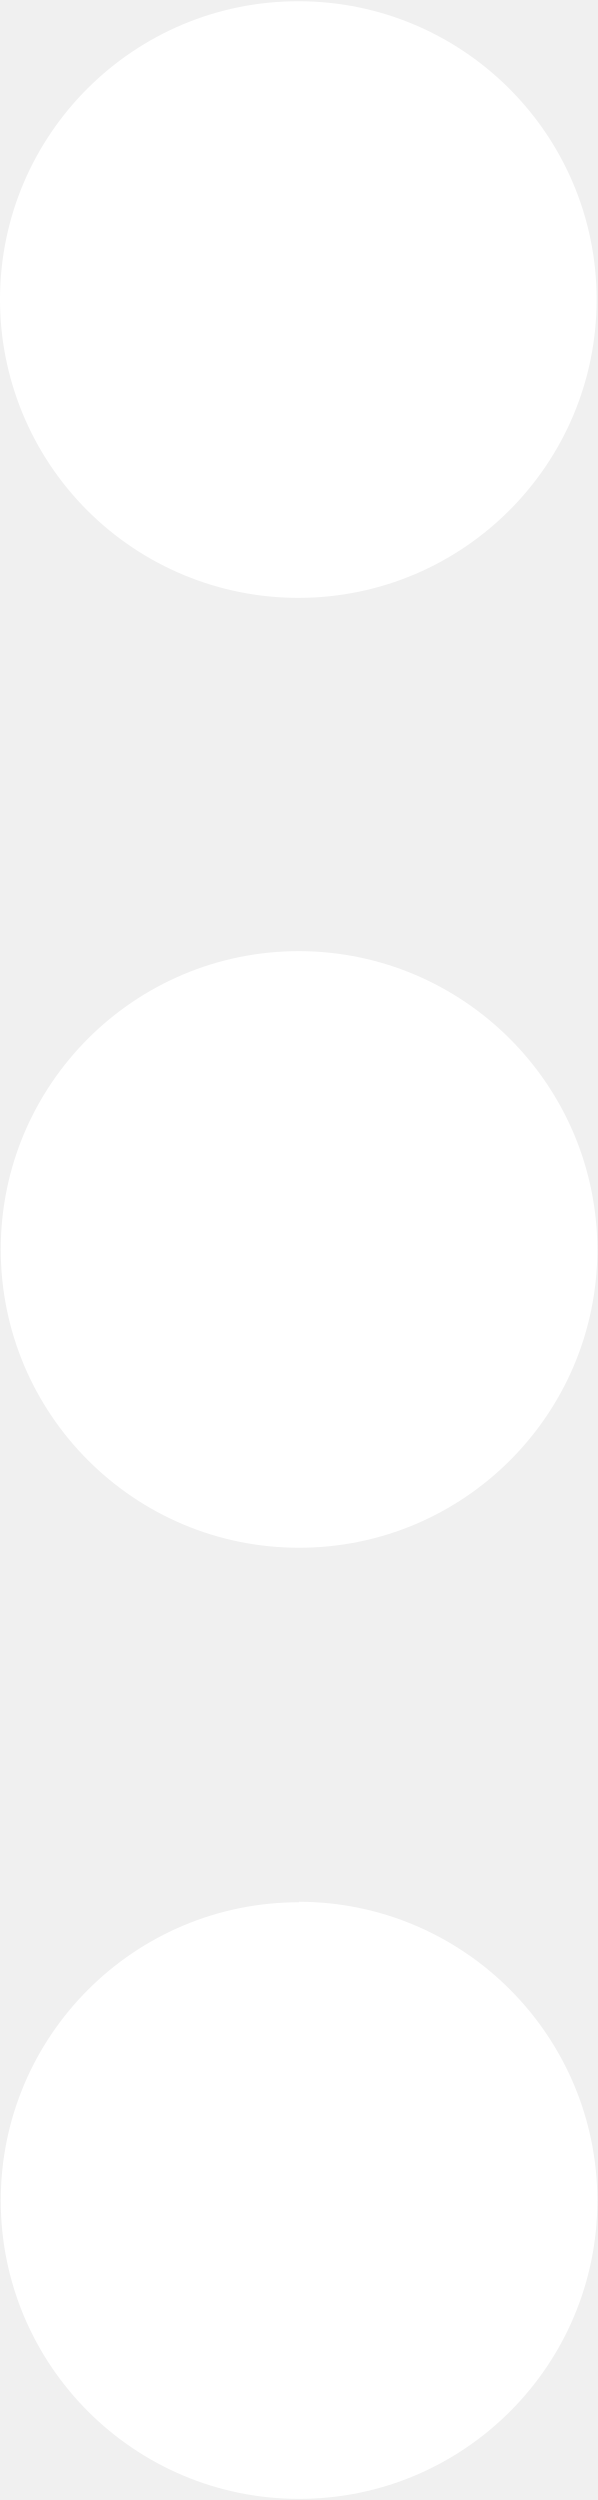
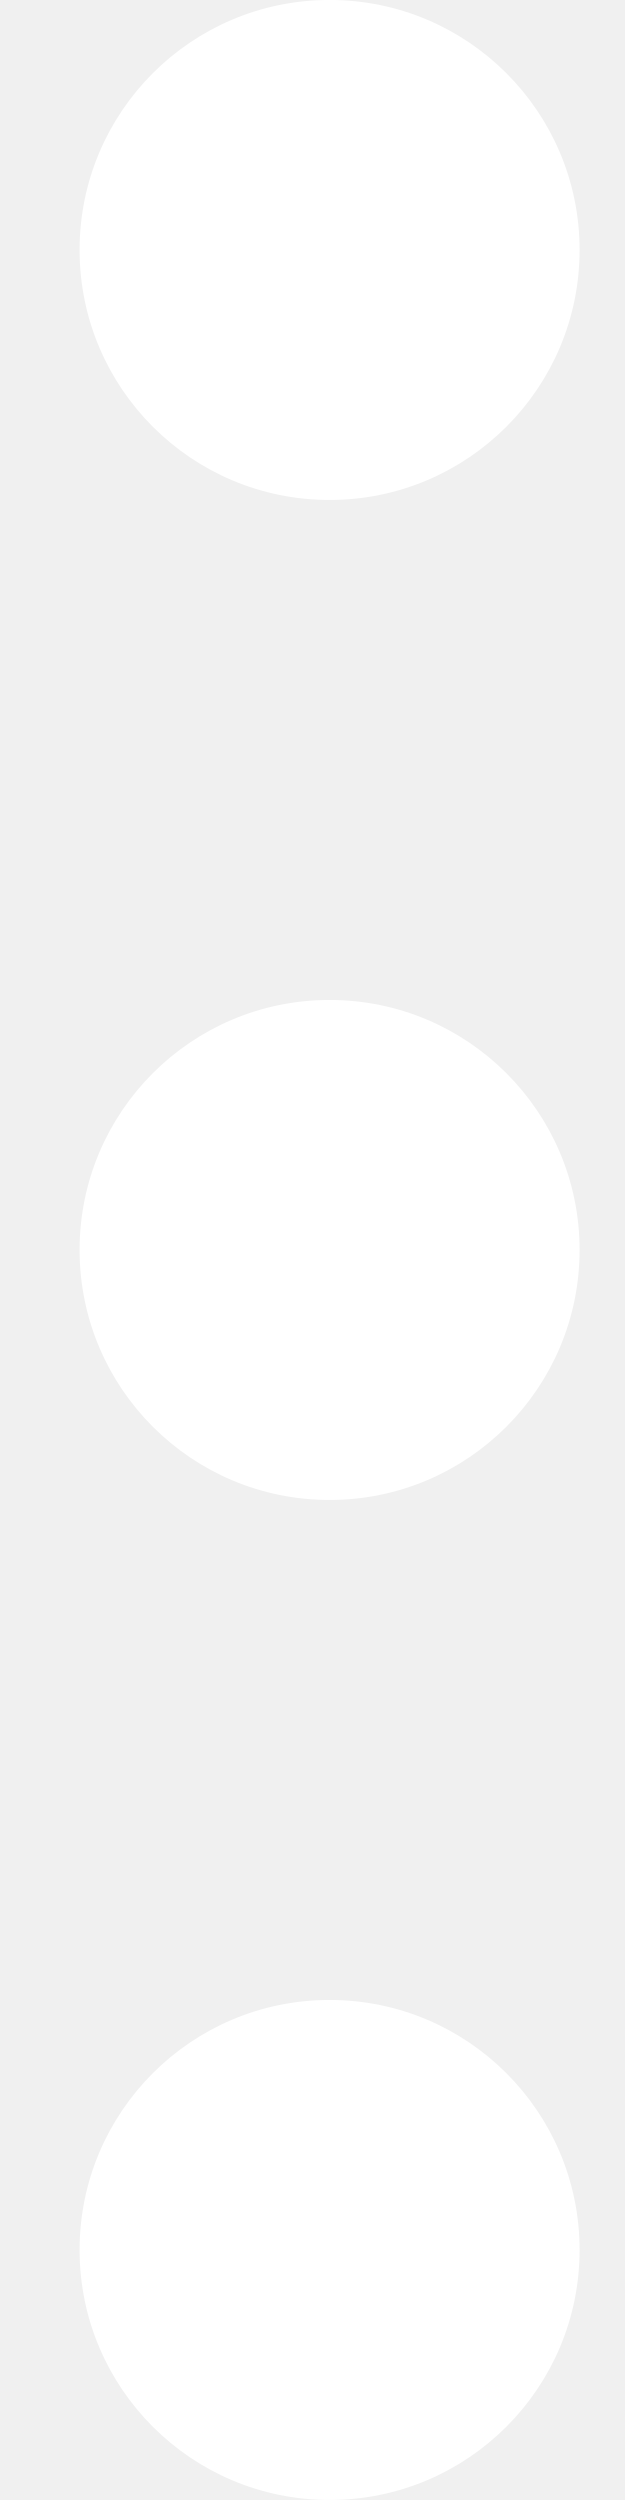
- <svg xmlns="http://www.w3.org/2000/svg" width="4.81" height="20.113" viewBox="0 0 4.81 20.113">
-   <path fill="#fff" d="M2.406 7.652a2.4 2.4 0 1 0 2.4 2.4 2.406 2.406 0 0 0-2.4-2.4zm0-2.842A2.4 2.4 0 1 0 0 2.4a2.4 2.4 0 0 0 2.406 2.41zm0 10.494a2.4 2.4 0 1 0 2.4 2.4 2.406 2.406 0 0 0-2.4-2.404z" />
+ <svg xmlns="http://www.w3.org/2000/svg" width="5" height="20" viewBox="0 0 5 20" fill="none">
+   <circle cx="2.637" cy="10" r="2" transform="rotate(-90 2.63672 10)" fill="white" />
+   <circle cx="2.637" cy="18" r="2" transform="rotate(-90 2.63672 18)" fill="white" />
+   <circle cx="2.637" cy="2" r="2" transform="rotate(-90 2.63672 2)" fill="white" />
</svg>
